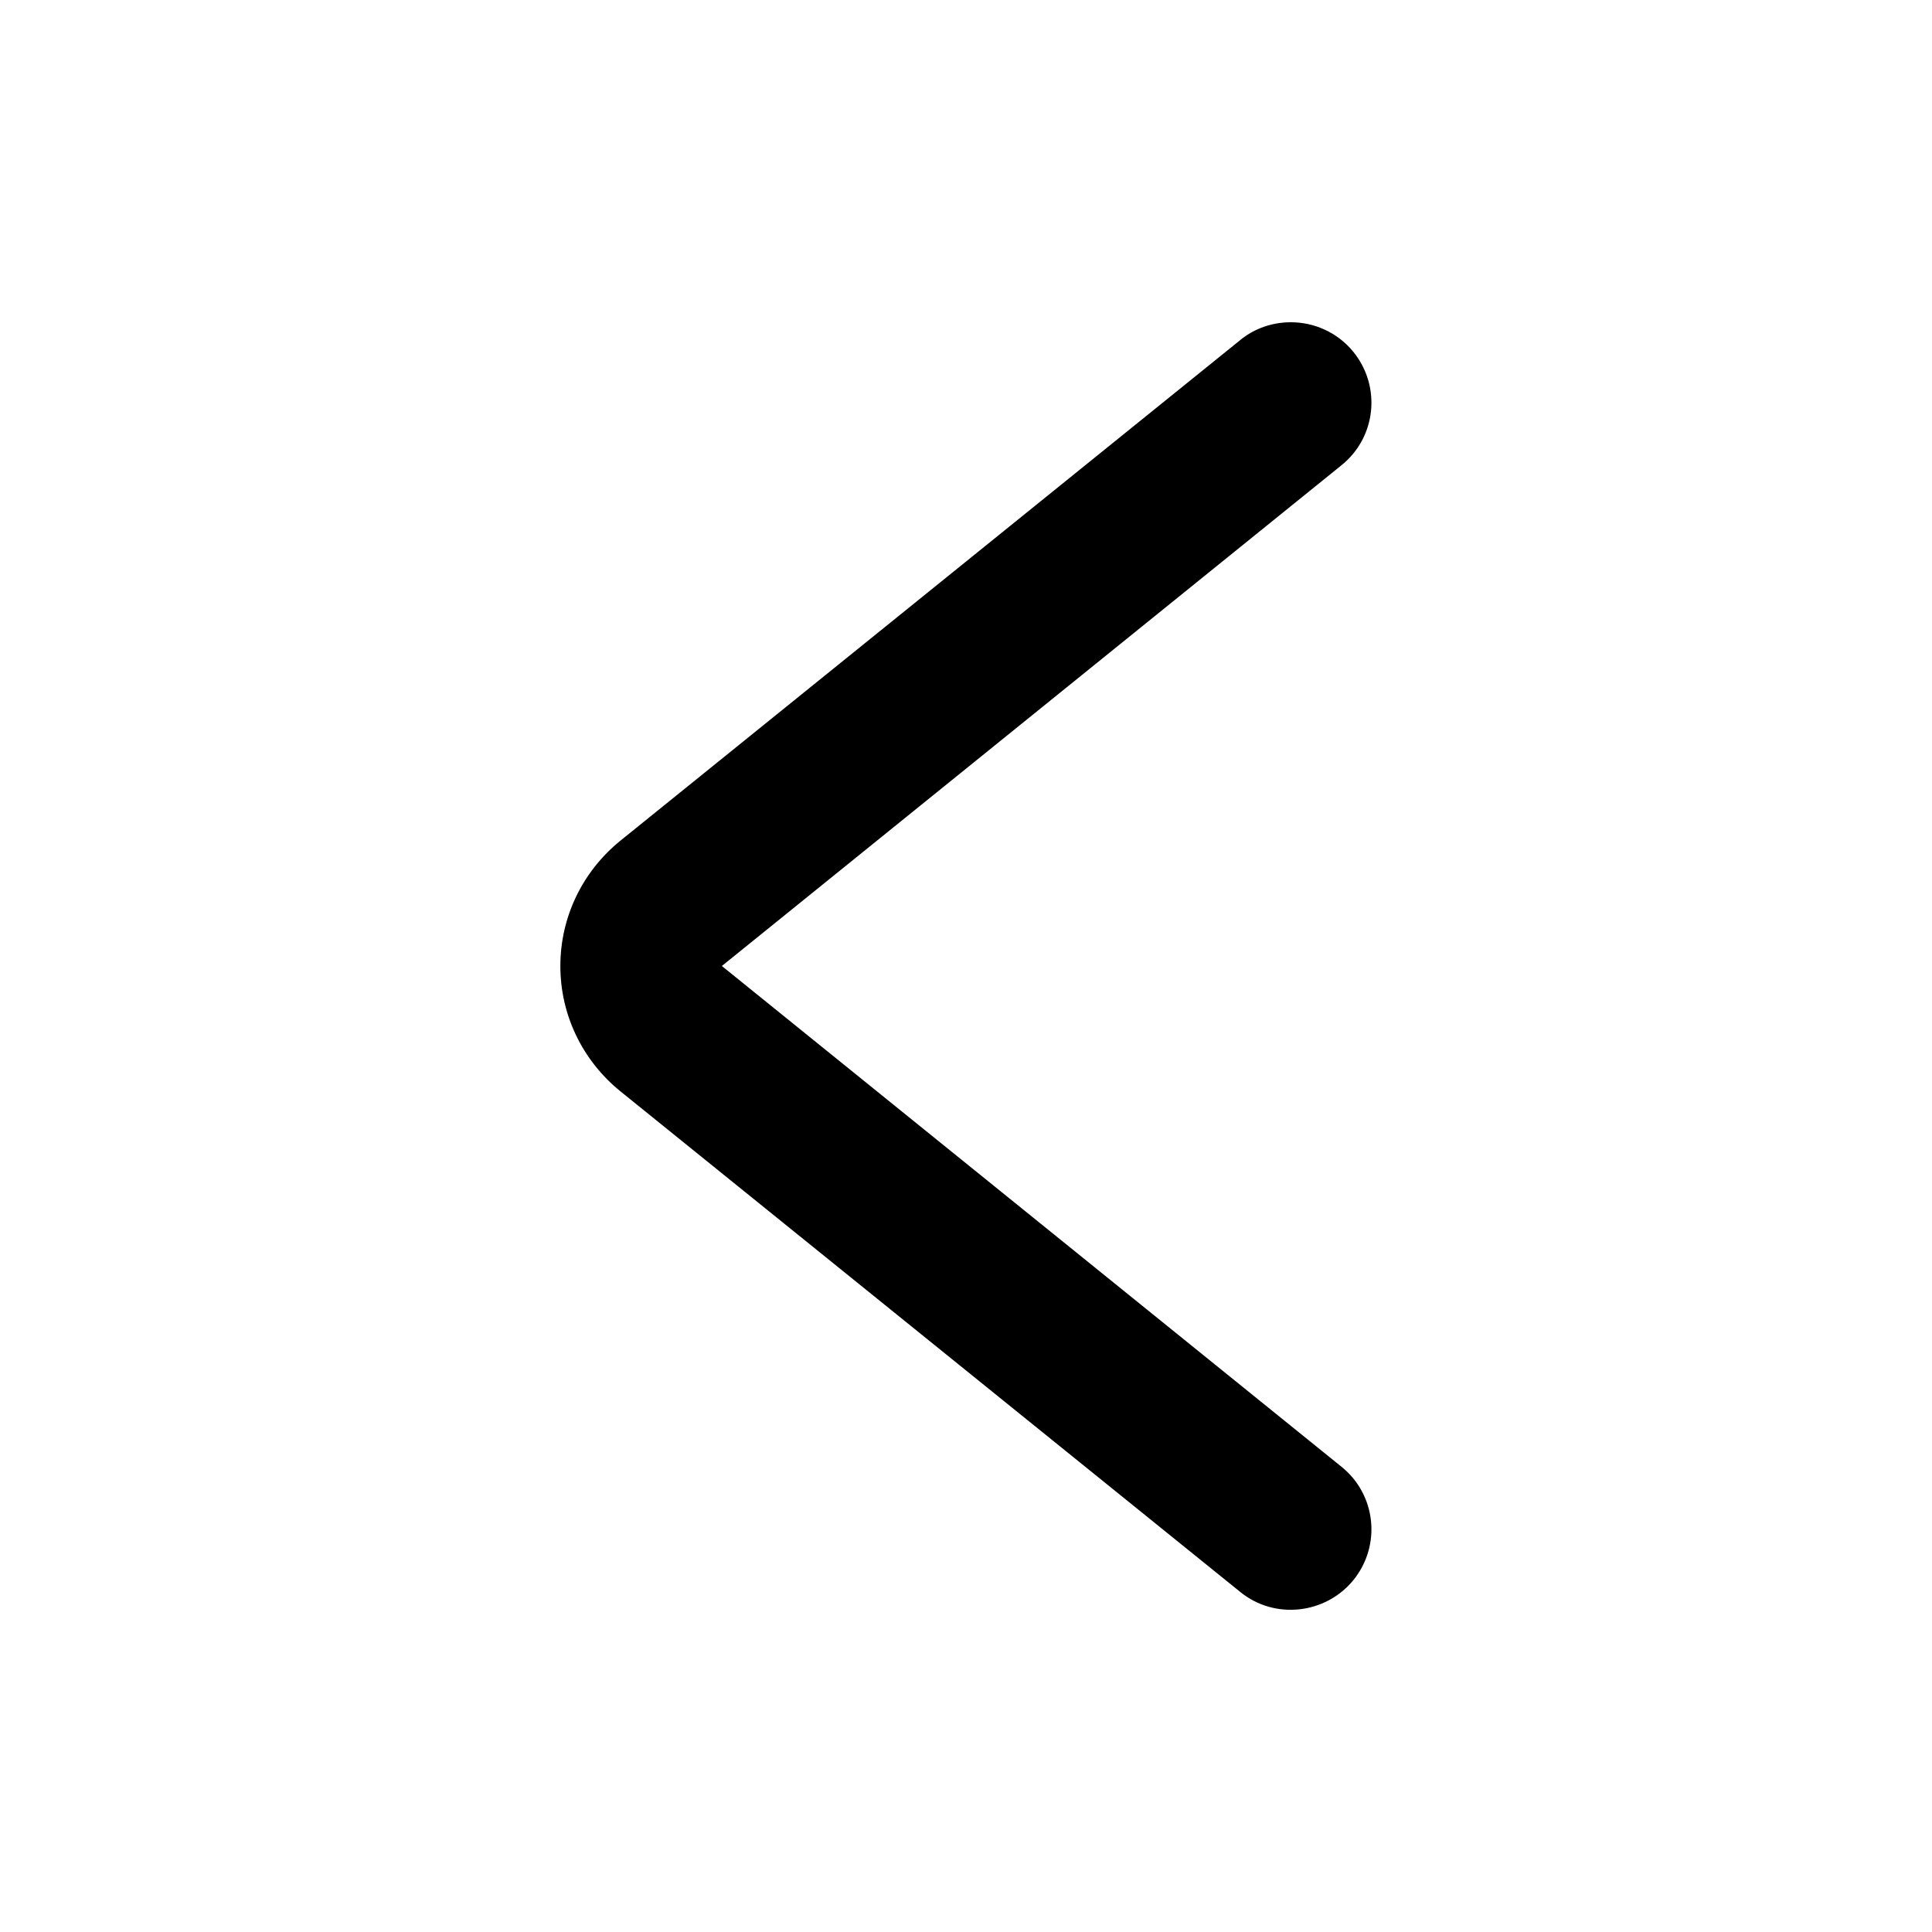
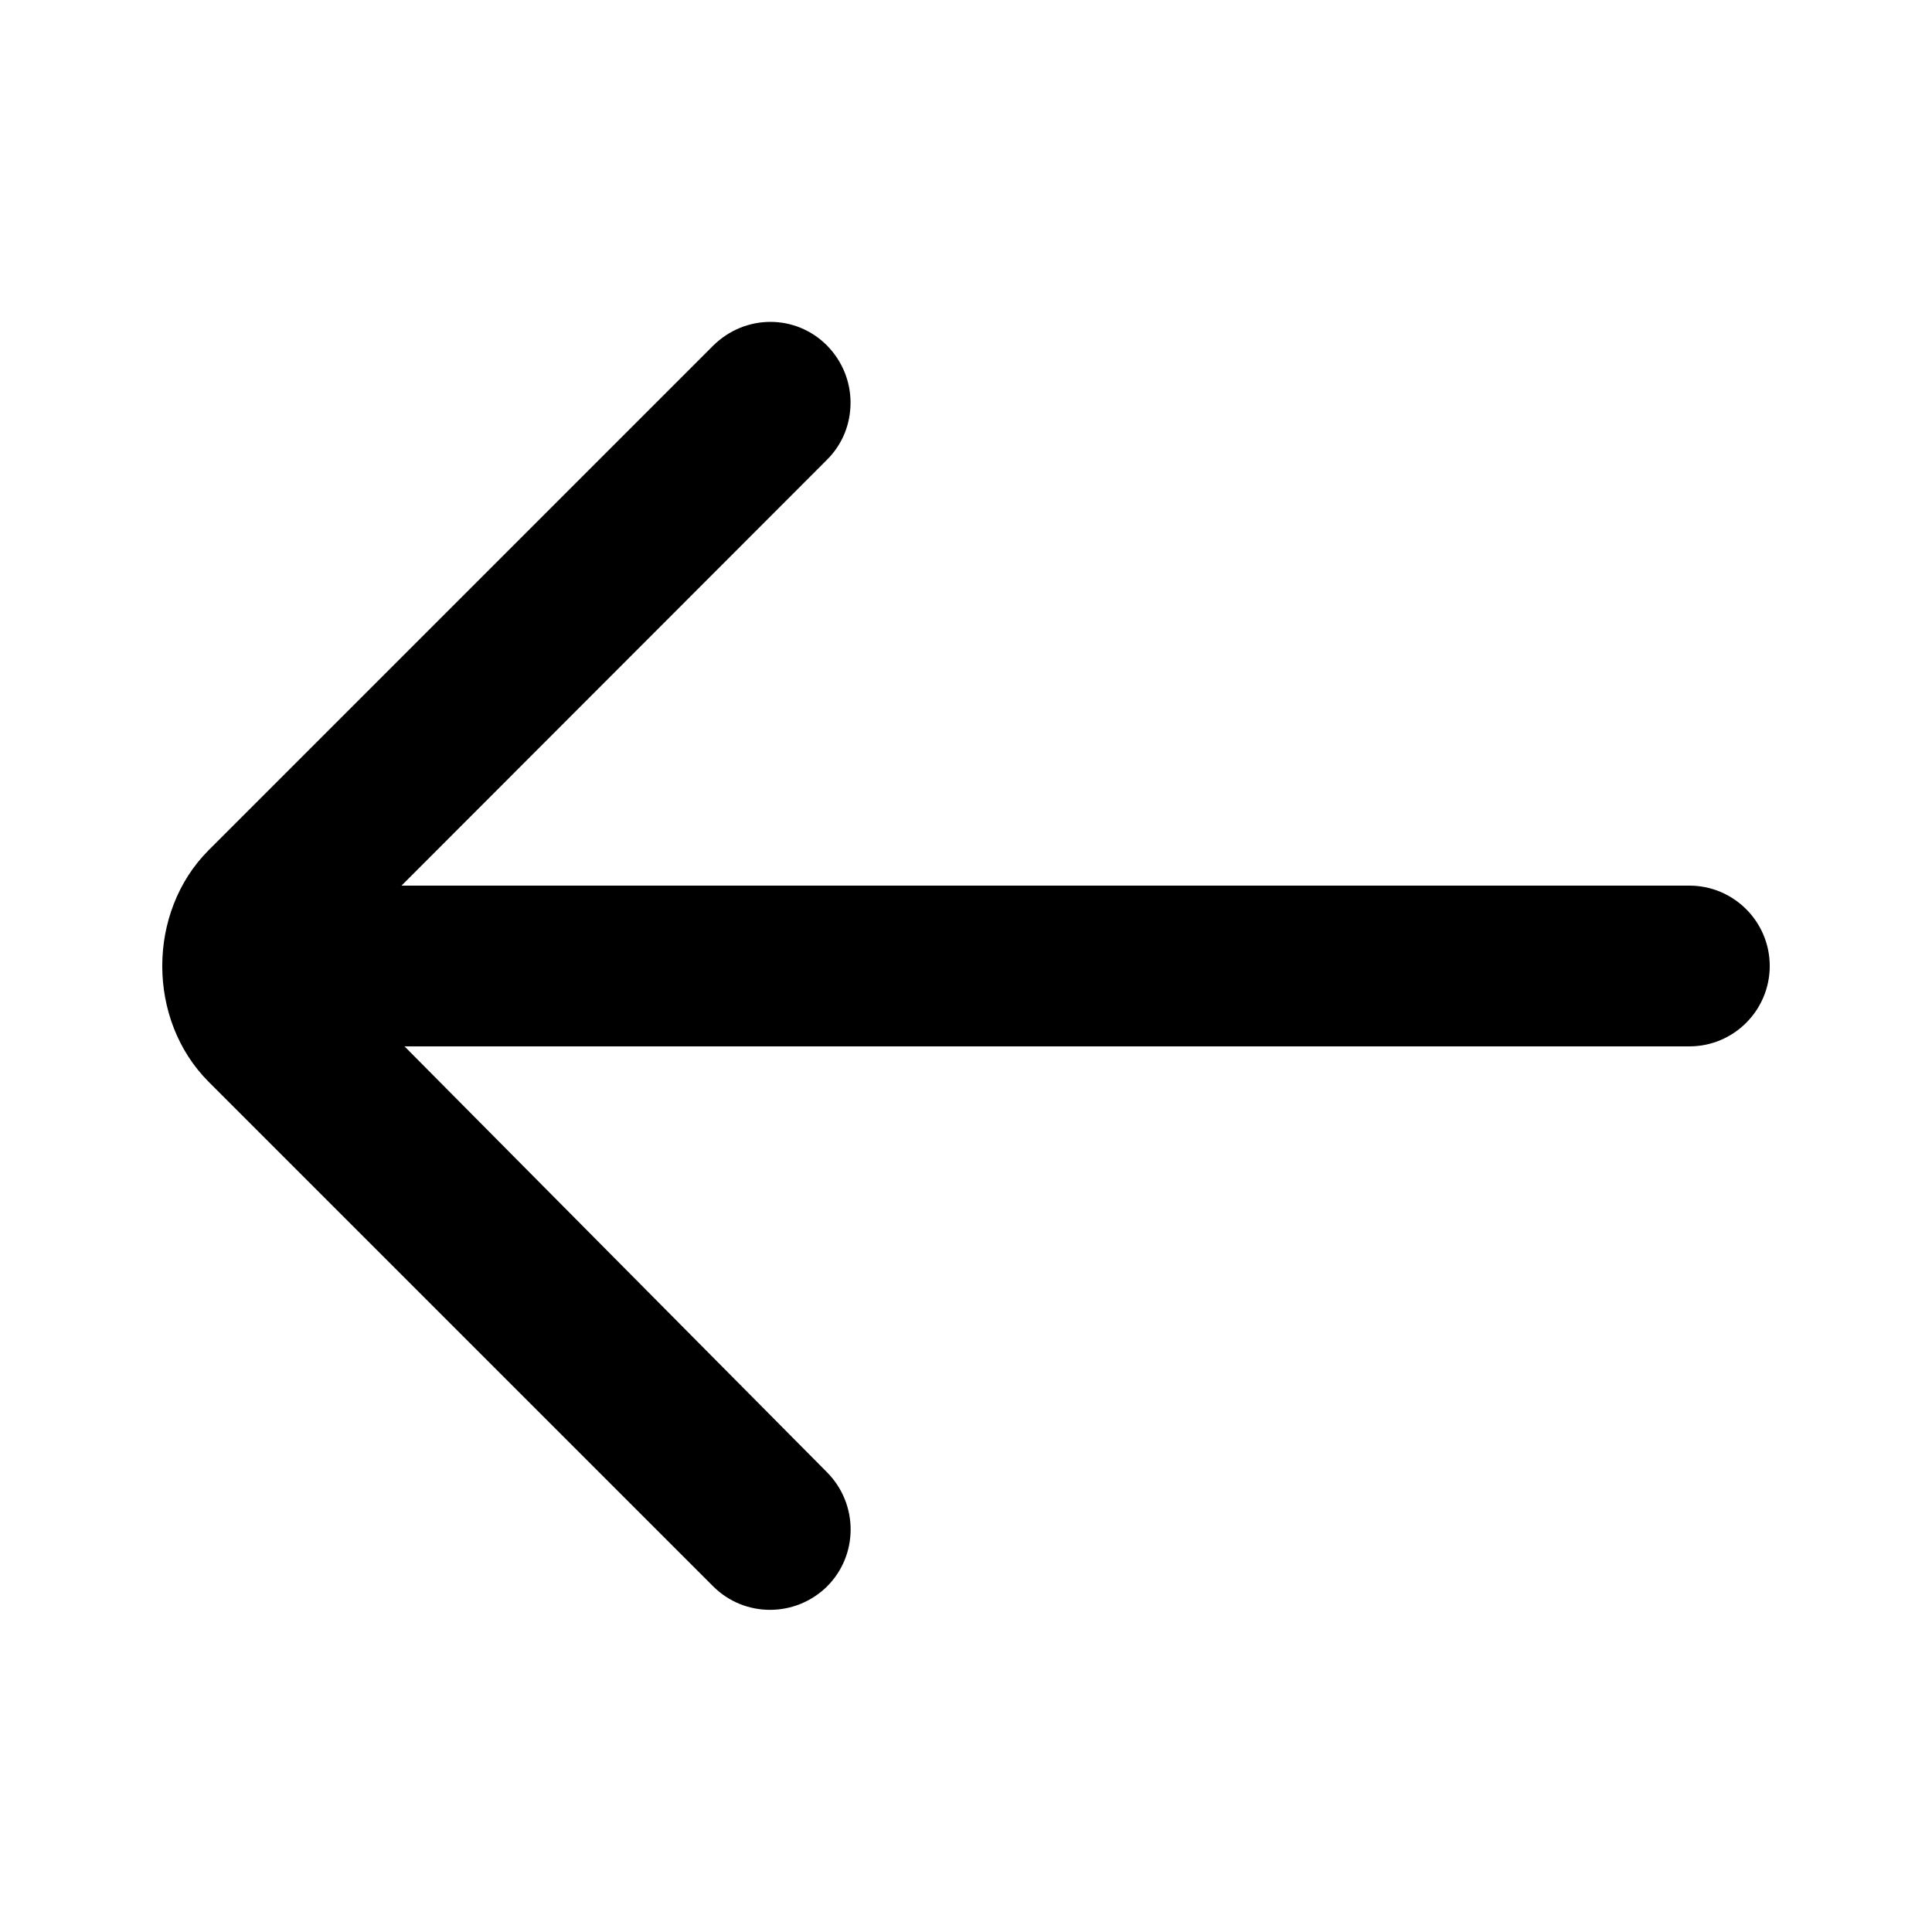
- <svg xmlns="http://www.w3.org/2000/svg" version="1.1" id="Arrow" x="0px" y="0px" viewBox="0 0 512 512" style="enable-background:new 0 0 512 512;" xml:space="preserve">
-   <style type="text/css">
- 	.st0{fill:none;stroke:#000000;stroke-width:2;stroke-linecap:round;stroke-miterlimit:10;}
- </style>
+ <svg xmlns="http://www.w3.org/2000/svg" version="1.1" id="icon" x="0px" y="0px" viewBox="0 0 512 512" style="enable-background:new 0 0 512 512;" xml:space="preserve">
  <g>
-     <path class="st0" d="M64,106.7" />
-     <path class="st0" d="M448,106.7" />
-     <g>
-       <path d="M342.1,85.4c6.2,0,12.4,2.7,16.6,7.9c7.4,9.2,6,22.6-3.2,30L191.3,256l164.2,132.7c9.2,7.4,10.6,20.8,3.2,30    c-7.4,9.1-20.9,10.6-30,3.2L164.4,289.2c-10.1-8.2-15.9-20.3-15.9-33.2c0-12.9,5.8-25,15.9-33.2L328.7,90.1    C332.6,86.9,337.4,85.4,342.1,85.4z" />
-     </g>
+     <path d="M189,91.6L55.3,225.3c-16.4,16.4-16.4,45,0,61.4L189,420.4c8.3,8.3,21.8,8.3,30.2,0c8.3-8.3,8.3-21.8,0-30.2l-112-112.9   h340.5c11.8,0,21.3-9.6,21.3-21.3c0-11.7-9.5-21.3-21.3-21.3H106.4l112.8-112.9c4.2-4.2,6.2-9.6,6.2-15.1s-2.1-10.9-6.2-15.1   C210.9,83.2,197.5,83.2,189,91.6z" />
  </g>
</svg>
